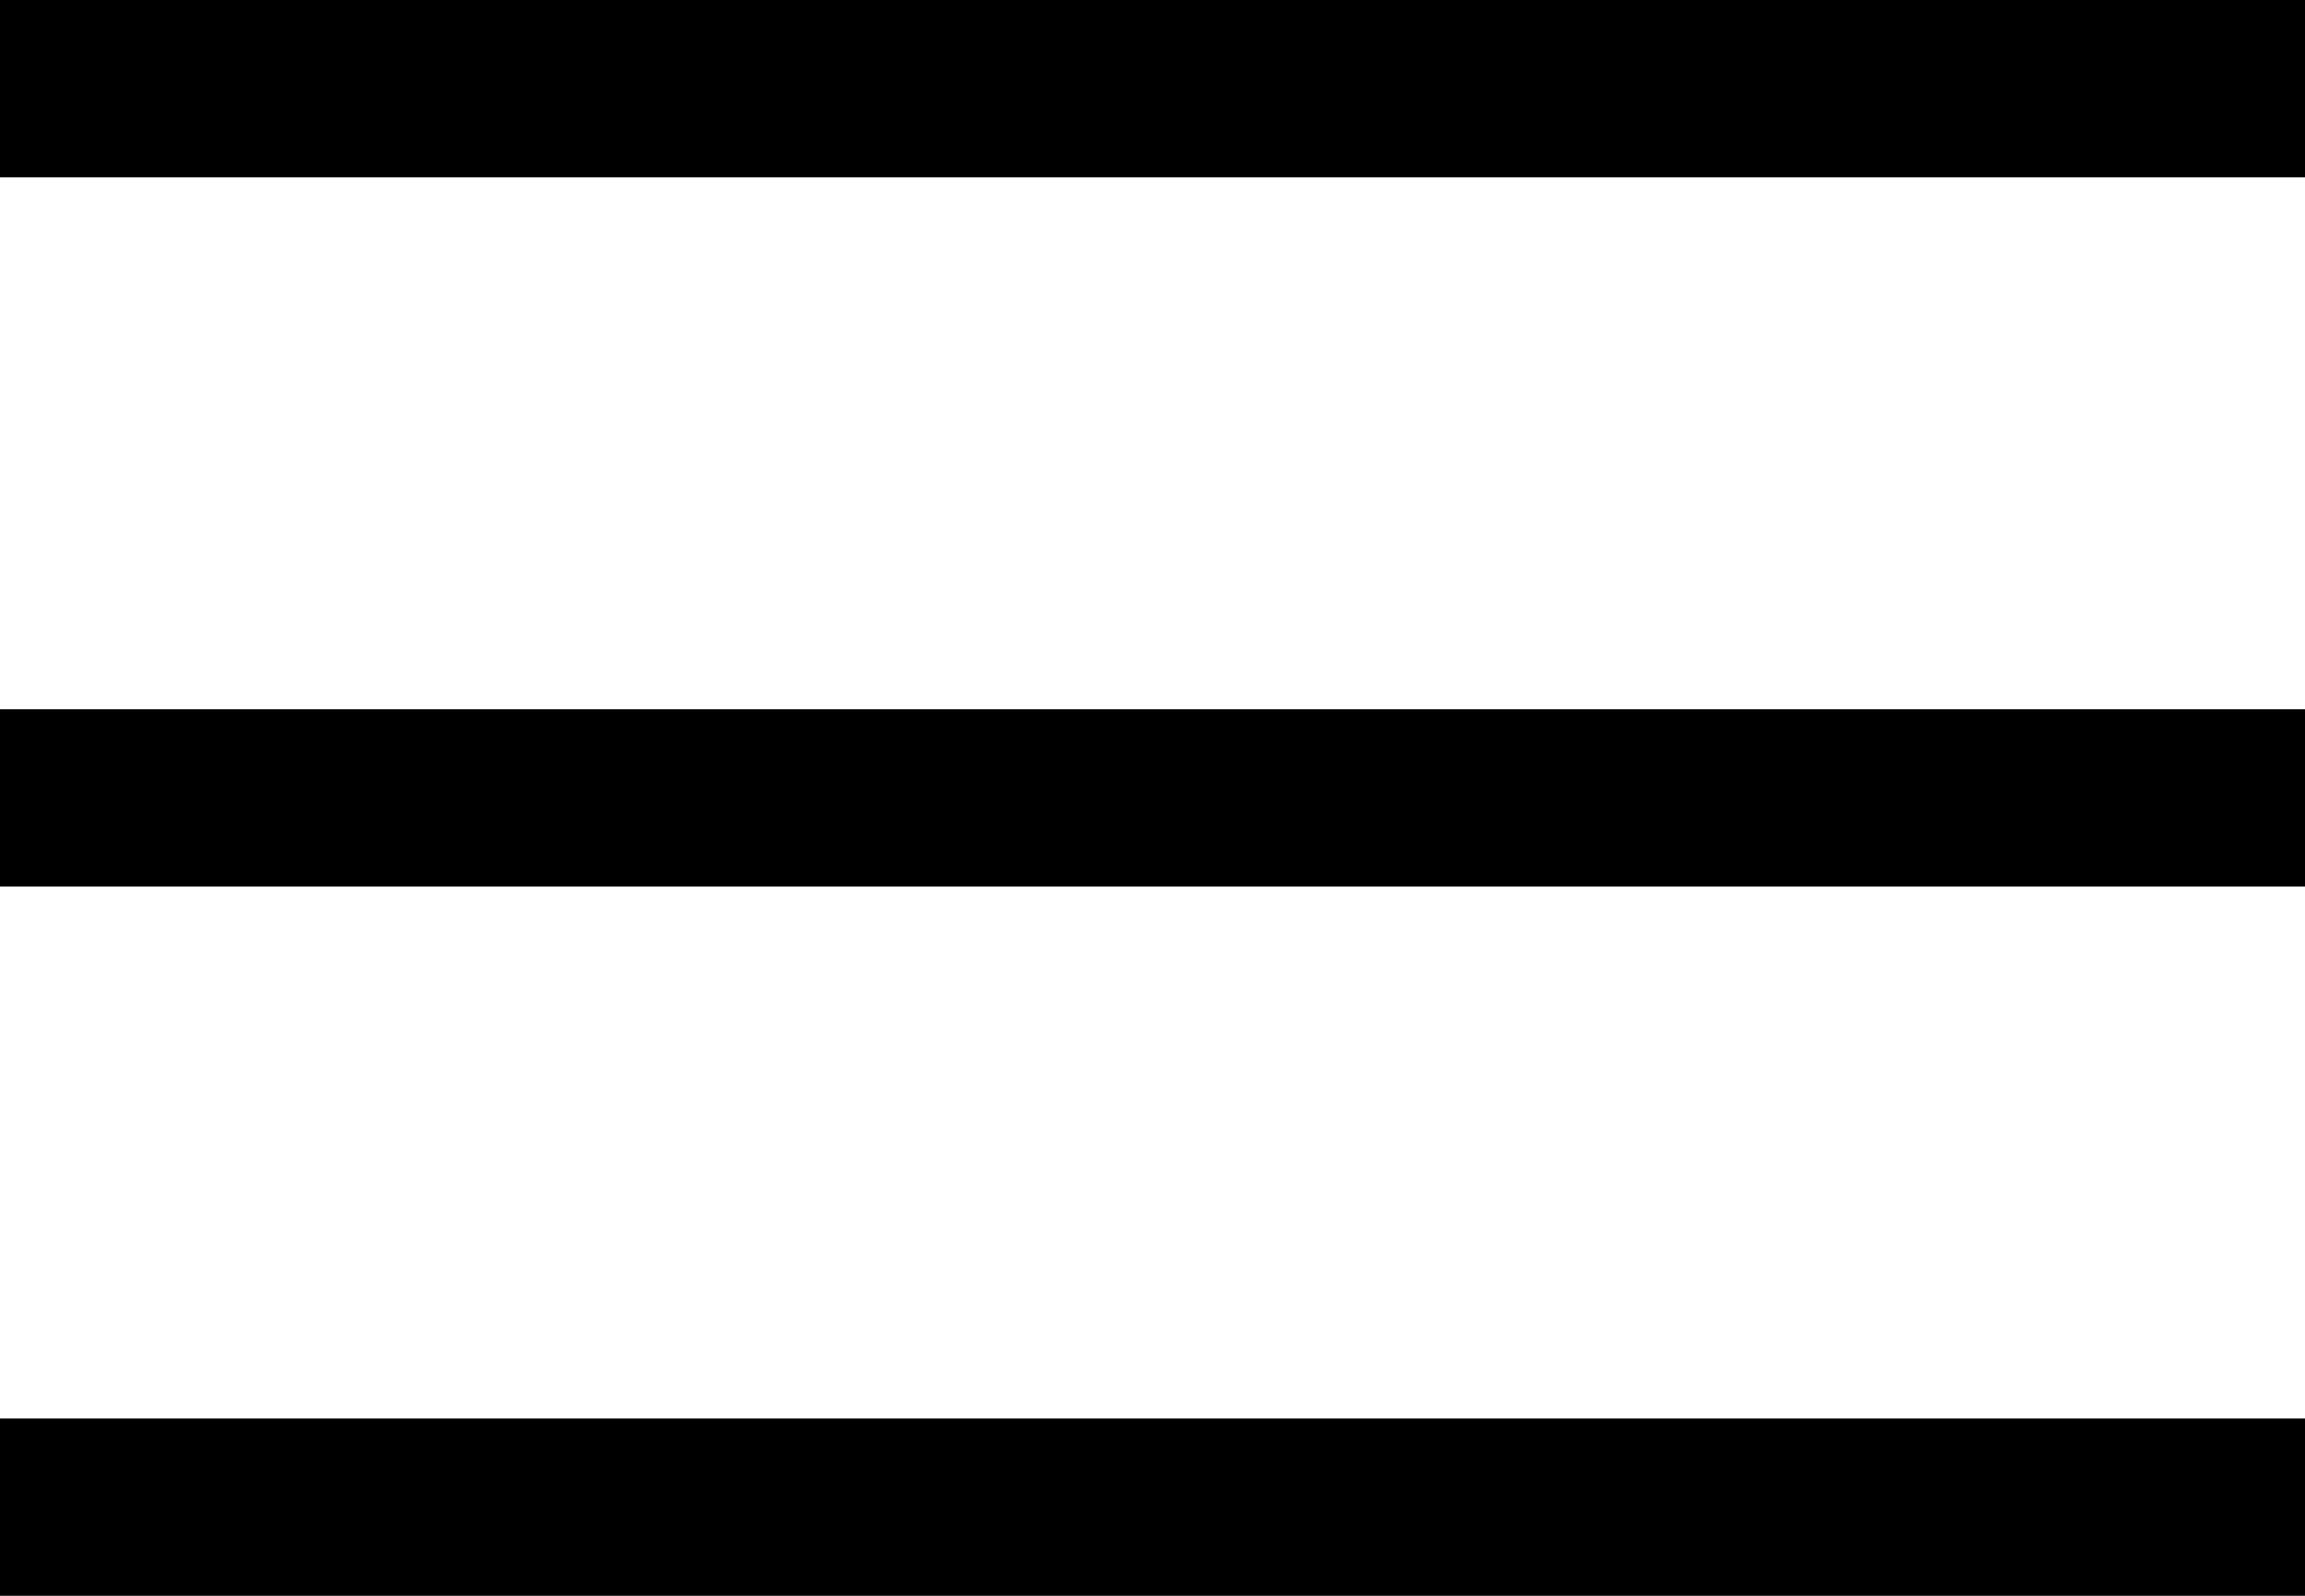
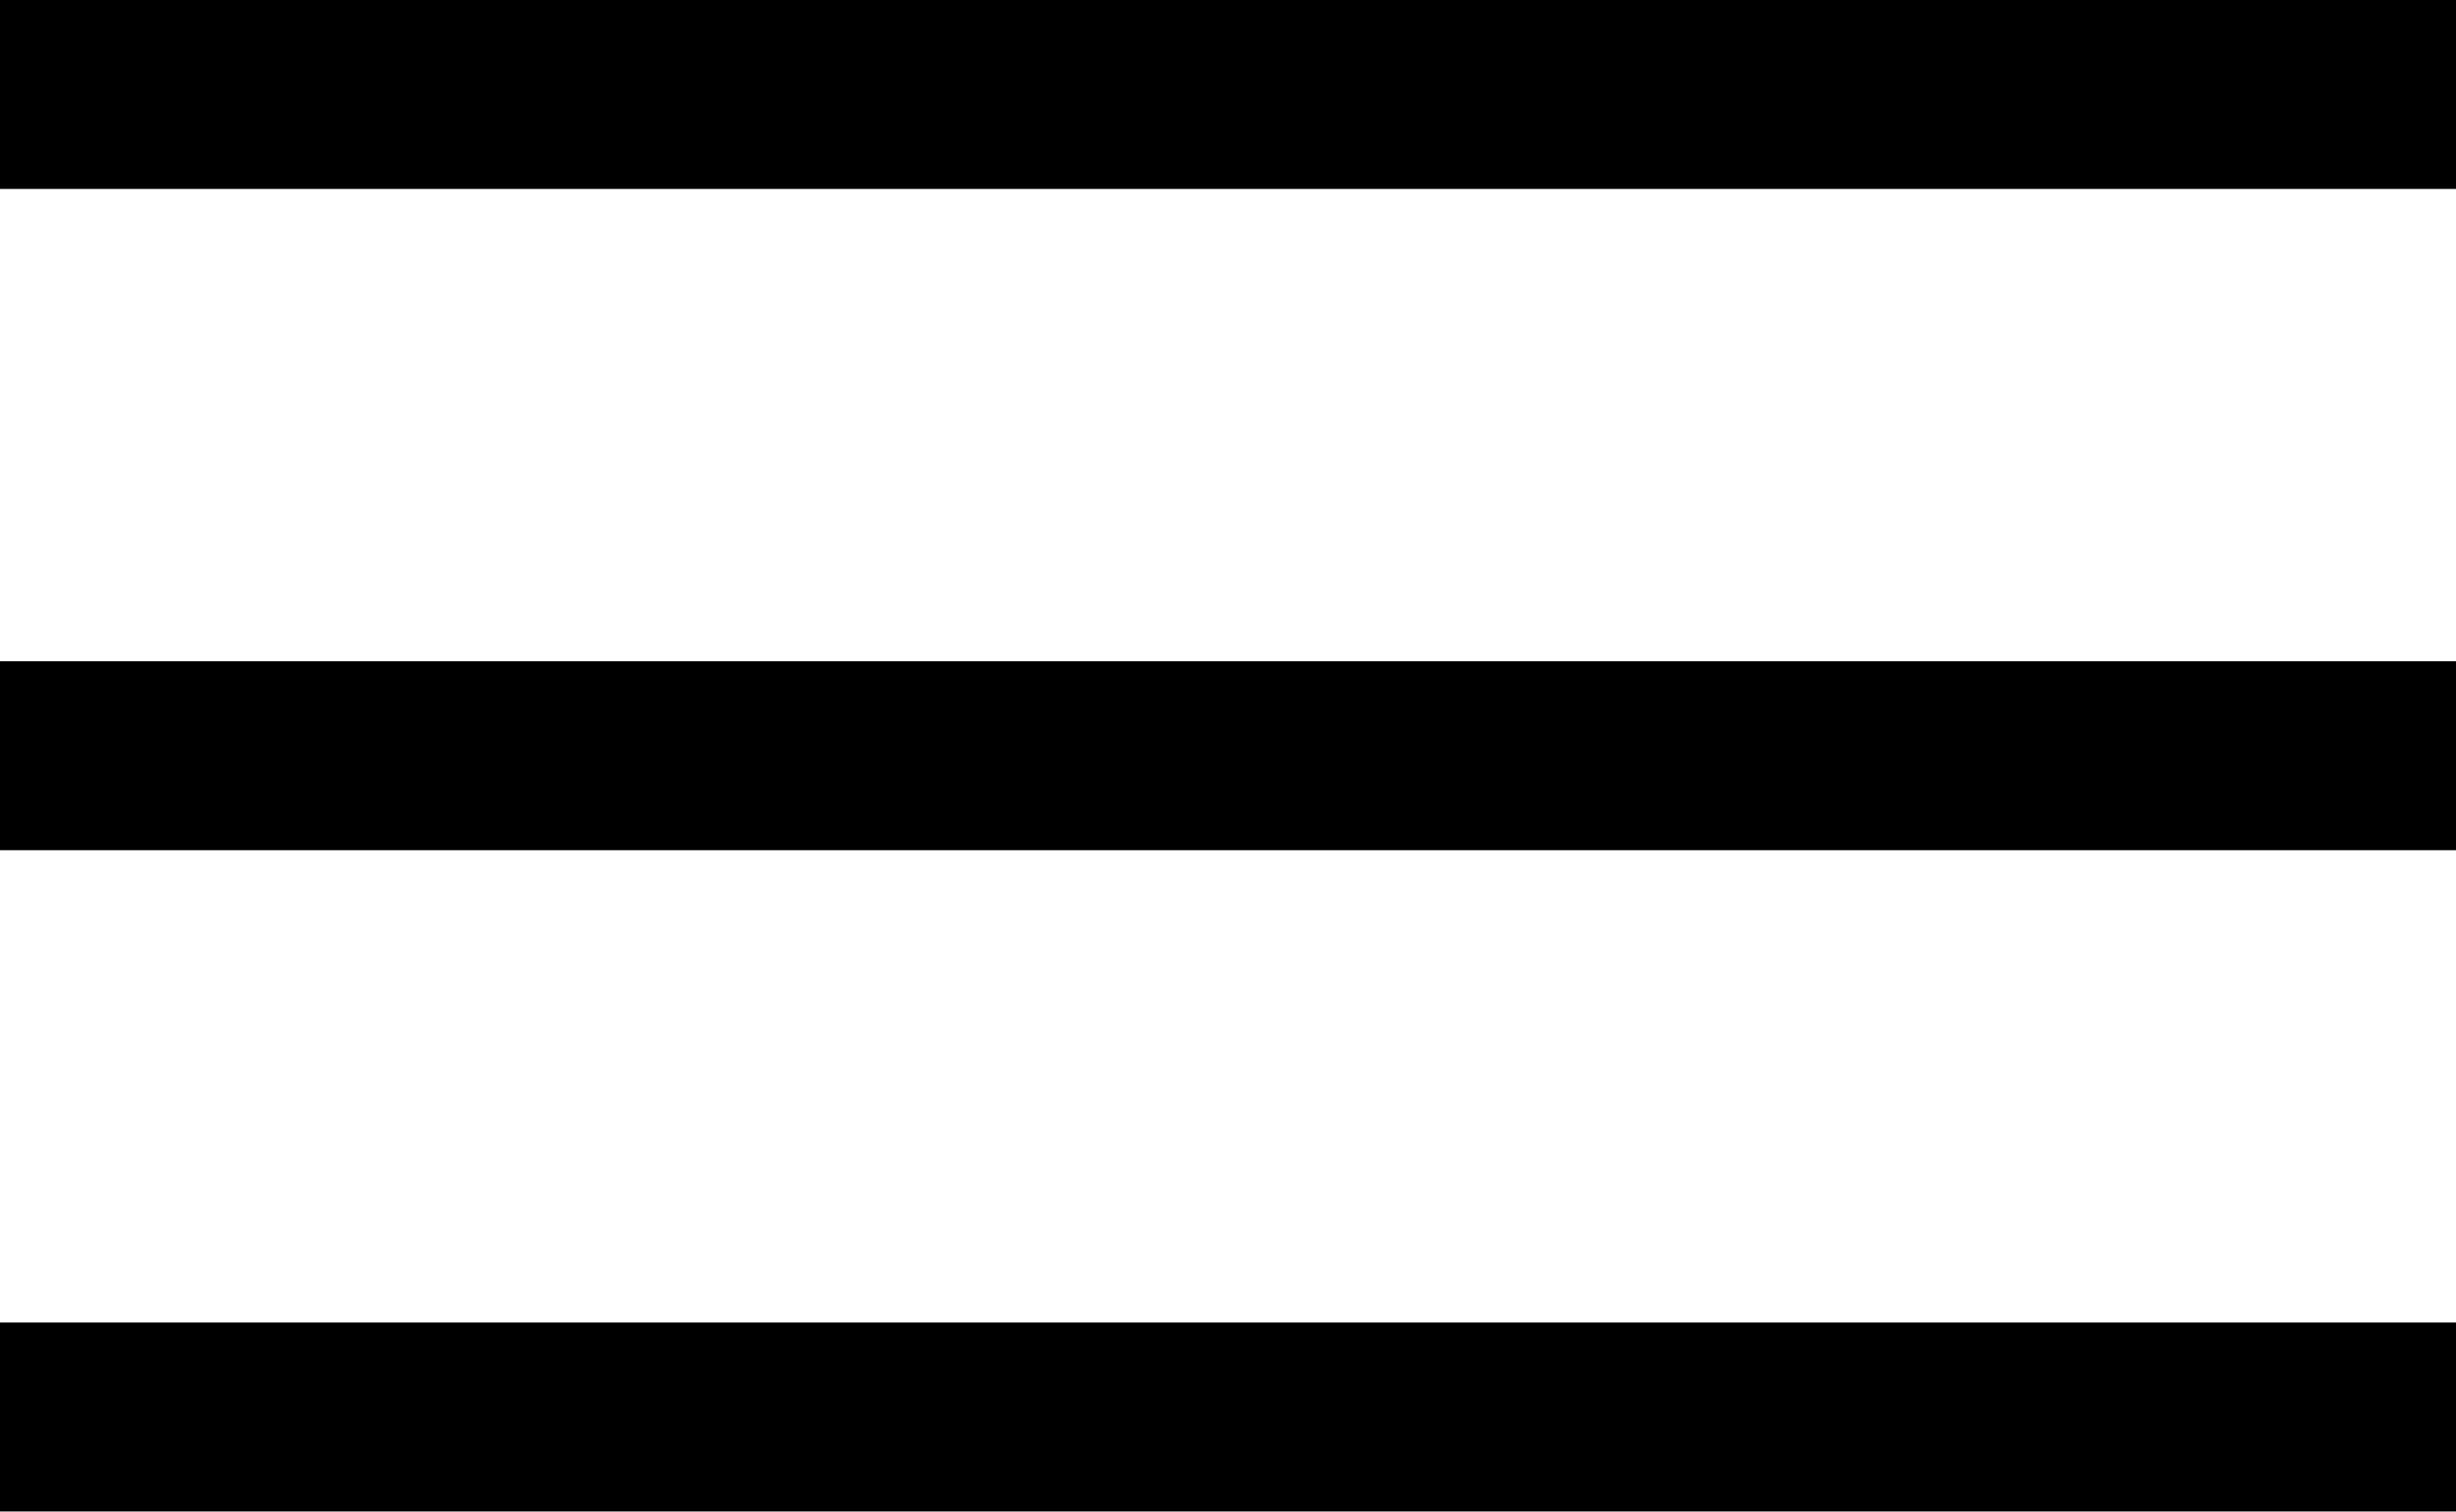
- <svg xmlns="http://www.w3.org/2000/svg" version="1.1" id="Layer_1" x="0px" y="0px" viewBox="0 0 26 18" style="enable-background:new 0 0 26 18;" xml:space="preserve">
+ <svg xmlns="http://www.w3.org/2000/svg" version="1.1" id="Layer_1" x="0px" y="0px" viewBox="0 0 26 16" style="enable-background:new 0 0 26 16;" xml:space="preserve">
  <g>
    <rect width="26" height="2" />
-     <rect y="16" width="26" height="2" />
-     <rect y="8" width="26" height="2" />
+     <rect y="14" width="26" height="2" />
+     <rect y="7" width="26" height="2" />
  </g>
</svg>
